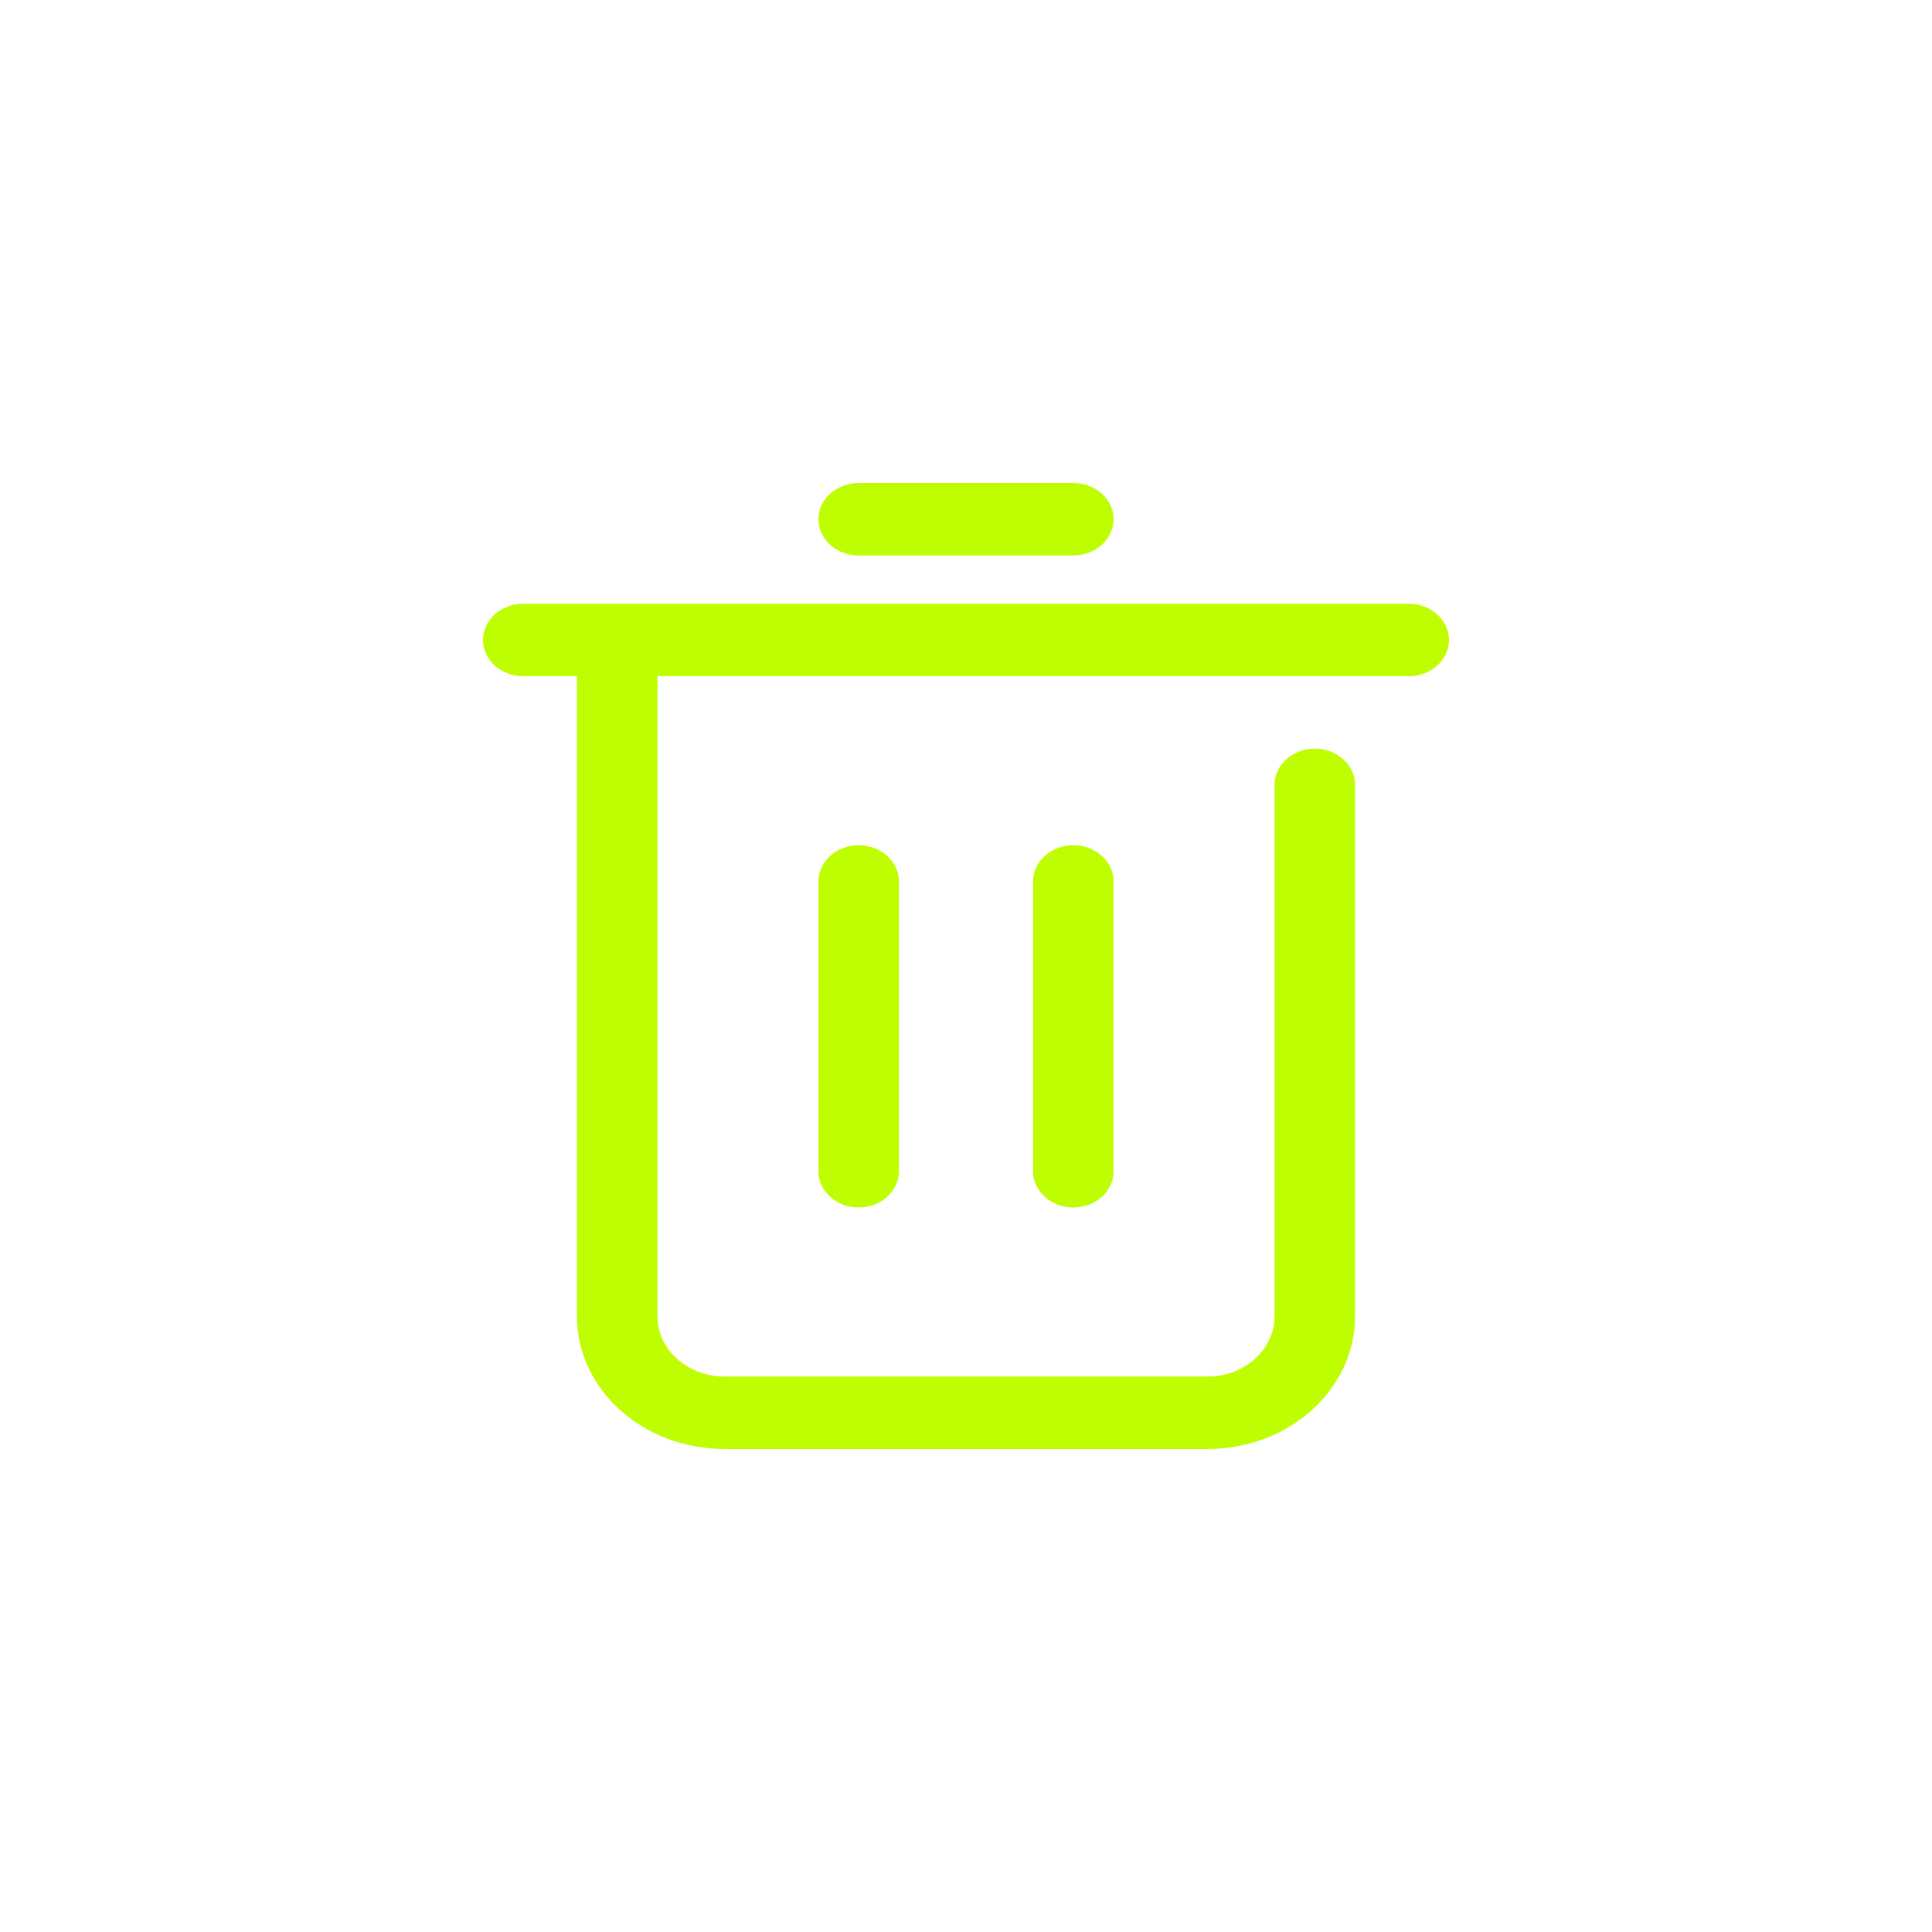
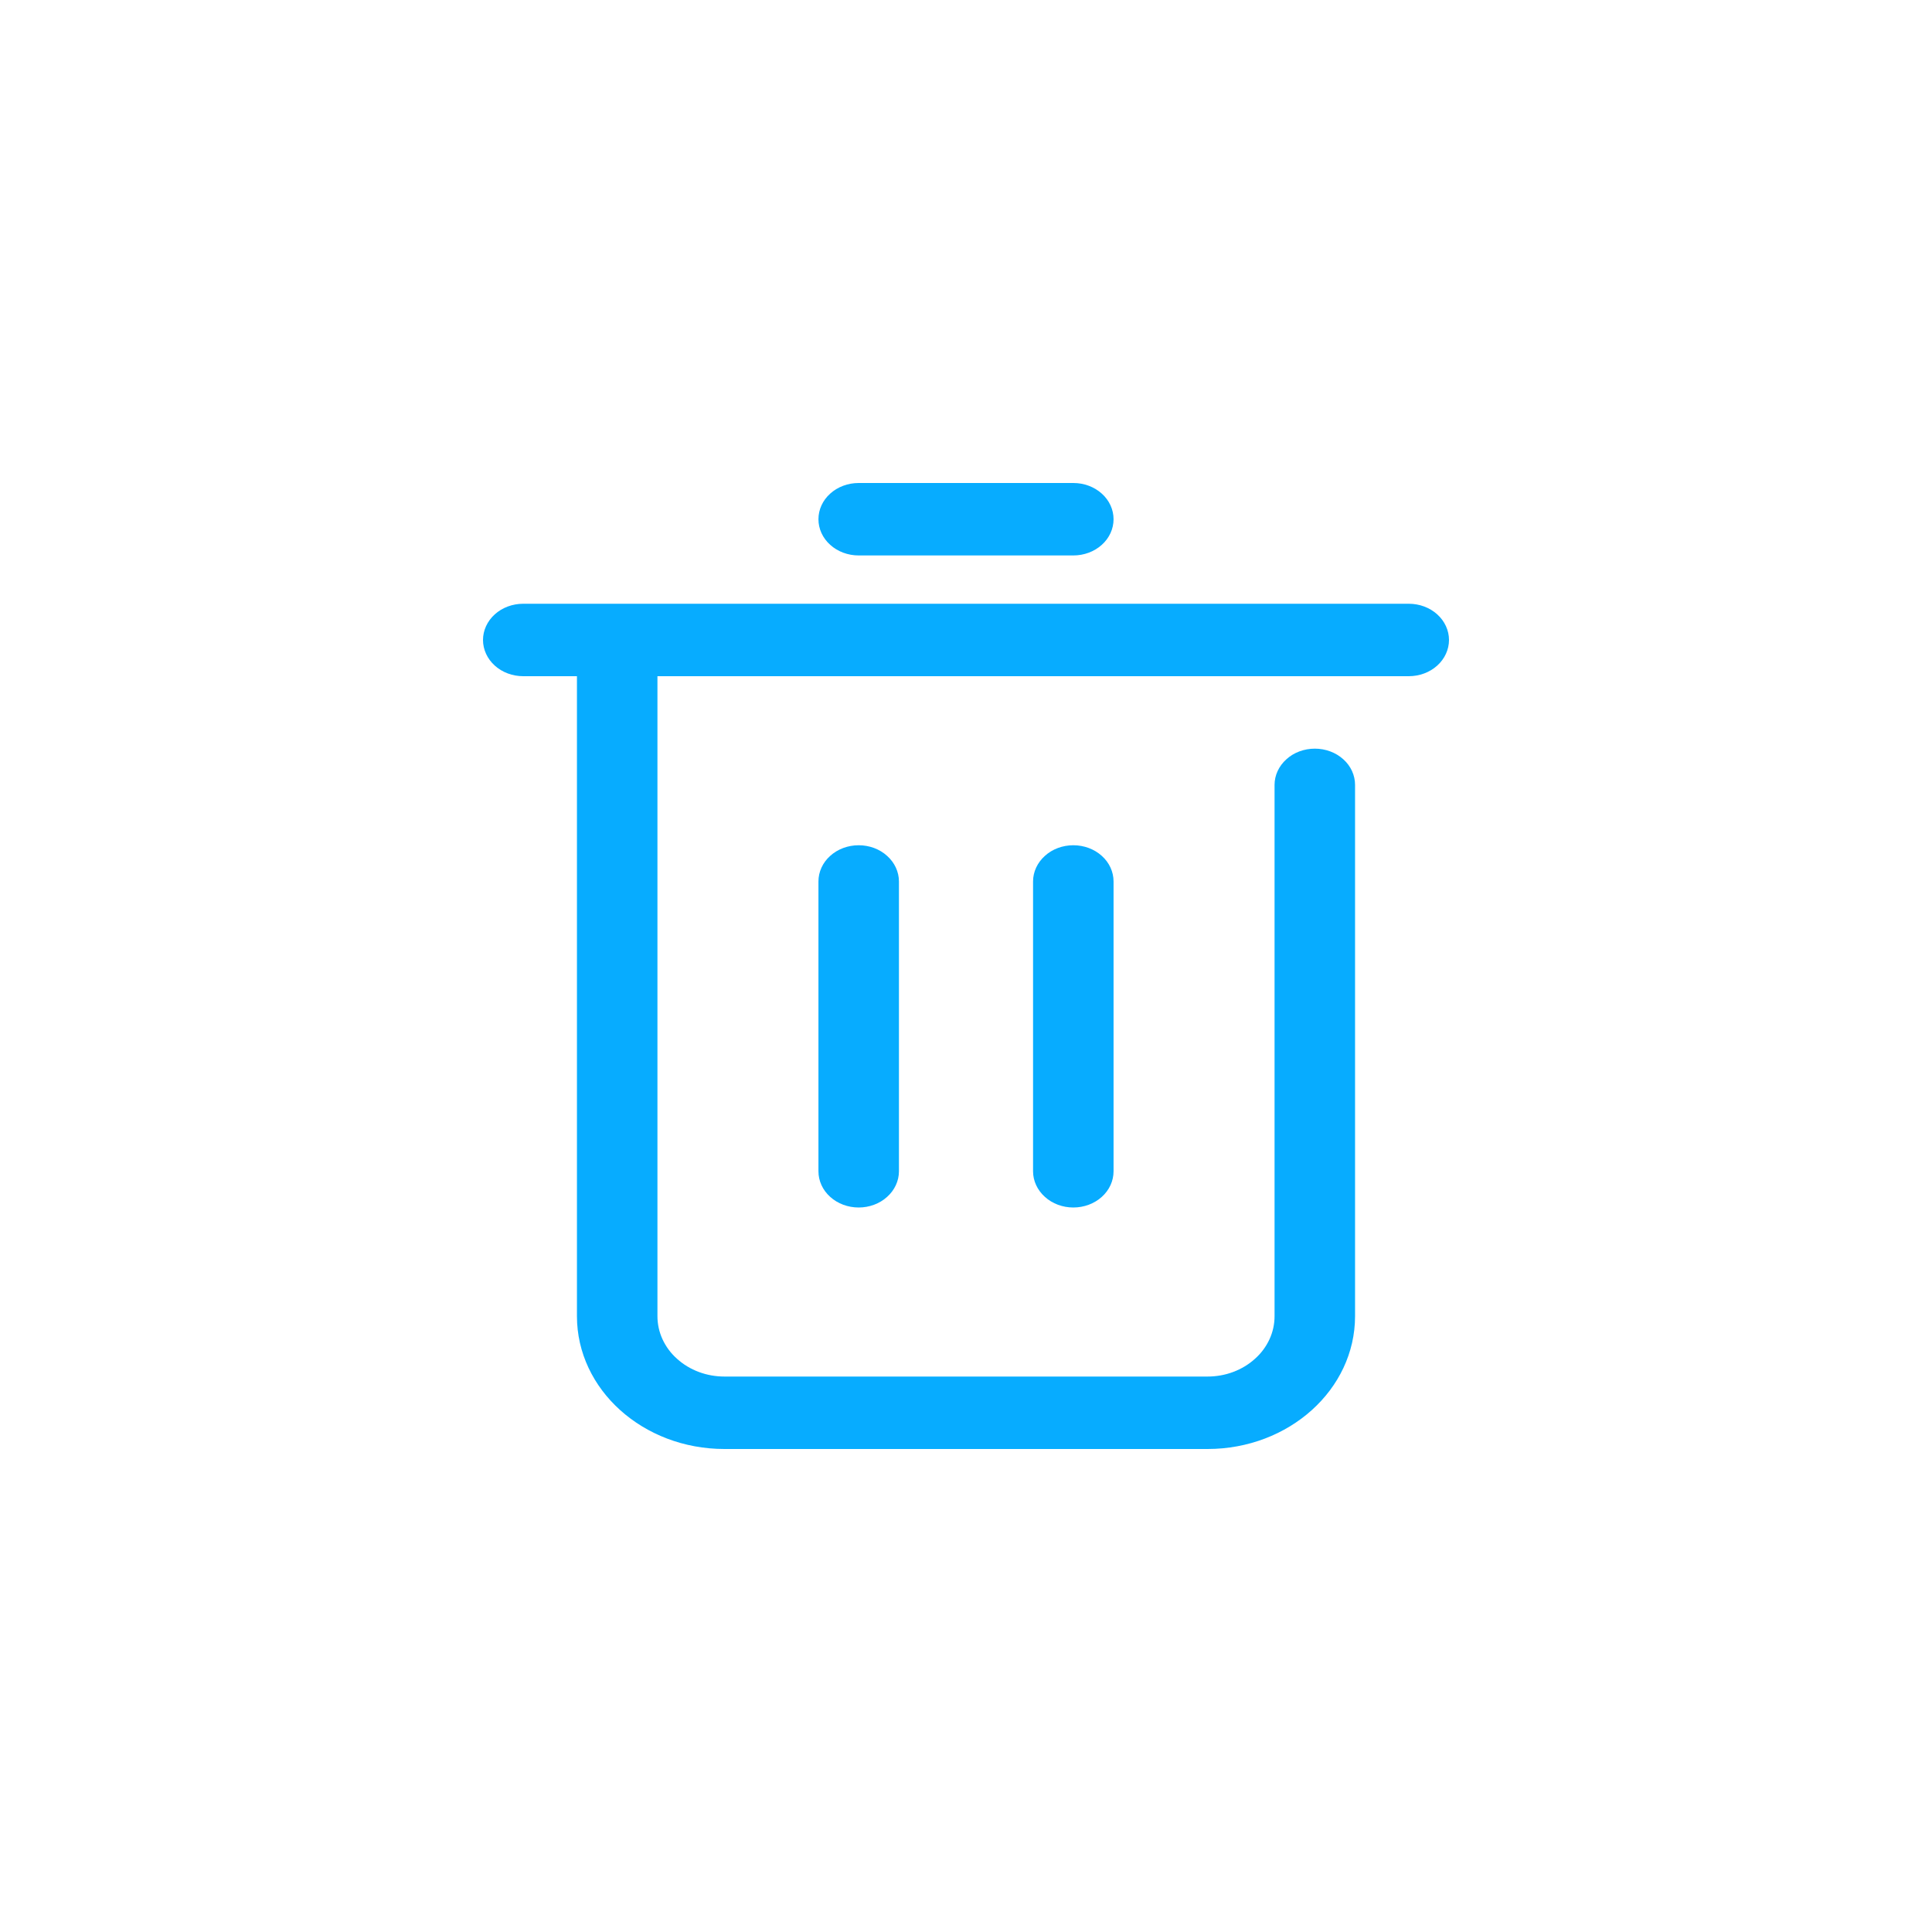
<svg xmlns="http://www.w3.org/2000/svg" width="24" height="24" viewBox="0 0 24 24" fill="none">
  <circle cx="12" cy="12" r="12" fill="#ffffff00" />
-   <path d="M7.167 8.4H6.5C6.367 8.4 6.24 8.353 6.146 8.268C6.053 8.184 6 8.069 6 7.95C6 7.831 6.053 7.716 6.146 7.632C6.24 7.547 6.367 7.5 6.5 7.5H17.5C17.633 7.5 17.76 7.547 17.854 7.632C17.947 7.716 18 7.831 18 7.95C18 8.069 17.947 8.184 17.854 8.268C17.76 8.353 17.633 8.4 17.5 8.4H8.167V16.35C8.167 16.448 8.188 16.546 8.23 16.637C8.272 16.728 8.333 16.811 8.411 16.88C8.488 16.95 8.58 17.005 8.681 17.043C8.782 17.081 8.891 17.1 9 17.1H15C15.109 17.1 15.218 17.081 15.319 17.043C15.42 17.005 15.512 16.95 15.589 16.88C15.667 16.811 15.728 16.728 15.77 16.637C15.812 16.546 15.833 16.448 15.833 16.35V9.75C15.833 9.631 15.886 9.516 15.98 9.432C16.073 9.347 16.201 9.3 16.333 9.3C16.466 9.3 16.593 9.347 16.687 9.432C16.781 9.516 16.833 9.631 16.833 9.75V16.35C16.833 17.261 16.012 18 15 18H9C7.987 18 7.167 17.261 7.167 16.35V8.4ZM10.667 6.9C10.534 6.9 10.407 6.853 10.313 6.768C10.219 6.684 10.167 6.569 10.167 6.45C10.167 6.331 10.219 6.216 10.313 6.132C10.407 6.047 10.534 6 10.667 6H13.333C13.466 6 13.593 6.047 13.687 6.132C13.781 6.216 13.833 6.331 13.833 6.45C13.833 6.569 13.781 6.684 13.687 6.768C13.593 6.853 13.466 6.9 13.333 6.9H10.667ZM10.167 10.95C10.167 10.831 10.219 10.716 10.313 10.632C10.407 10.547 10.534 10.5 10.667 10.5C10.799 10.5 10.927 10.547 11.02 10.632C11.114 10.716 11.167 10.831 11.167 10.95V14.55C11.167 14.669 11.114 14.784 11.02 14.868C10.927 14.953 10.799 15 10.667 15C10.534 15 10.407 14.953 10.313 14.868C10.219 14.784 10.167 14.669 10.167 14.55V10.95ZM12.833 10.95C12.833 10.831 12.886 10.716 12.98 10.632C13.073 10.547 13.201 10.5 13.333 10.5C13.466 10.5 13.593 10.547 13.687 10.632C13.781 10.716 13.833 10.831 13.833 10.95V14.55C13.833 14.669 13.781 14.784 13.687 14.868C13.593 14.953 13.466 15 13.333 15C13.201 15 13.073 14.953 12.98 14.868C12.886 14.784 12.833 14.669 12.833 14.55V10.95Z" fill="#BEFE00" />
+   <path d="M7.167 8.4H6.5C6.367 8.4 6.24 8.353 6.146 8.268C6.053 8.184 6 8.069 6 7.95C6 7.831 6.053 7.716 6.146 7.632C6.24 7.547 6.367 7.5 6.5 7.5H17.5C17.633 7.5 17.76 7.547 17.854 7.632C17.947 7.716 18 7.831 18 7.95C18 8.069 17.947 8.184 17.854 8.268C17.76 8.353 17.633 8.4 17.5 8.4H8.167V16.35C8.167 16.448 8.188 16.546 8.23 16.637C8.272 16.728 8.333 16.811 8.411 16.88C8.488 16.95 8.58 17.005 8.681 17.043C8.782 17.081 8.891 17.1 9 17.1H15C15.109 17.1 15.218 17.081 15.319 17.043C15.42 17.005 15.512 16.95 15.589 16.88C15.667 16.811 15.728 16.728 15.77 16.637C15.812 16.546 15.833 16.448 15.833 16.35V9.75C15.833 9.631 15.886 9.516 15.98 9.432C16.073 9.347 16.201 9.3 16.333 9.3C16.466 9.3 16.593 9.347 16.687 9.432C16.781 9.516 16.833 9.631 16.833 9.75V16.35C16.833 17.261 16.012 18 15 18H9C7.987 18 7.167 17.261 7.167 16.35V8.4ZM10.667 6.9C10.534 6.9 10.407 6.853 10.313 6.768C10.219 6.684 10.167 6.569 10.167 6.45C10.167 6.331 10.219 6.216 10.313 6.132C10.407 6.047 10.534 6 10.667 6H13.333C13.466 6 13.593 6.047 13.687 6.132C13.781 6.216 13.833 6.331 13.833 6.45C13.833 6.569 13.781 6.684 13.687 6.768C13.593 6.853 13.466 6.9 13.333 6.9H10.667ZM10.167 10.95C10.167 10.831 10.219 10.716 10.313 10.632C10.407 10.547 10.534 10.5 10.667 10.5C10.799 10.5 10.927 10.547 11.02 10.632C11.114 10.716 11.167 10.831 11.167 10.95V14.55C11.167 14.669 11.114 14.784 11.02 14.868C10.927 14.953 10.799 15 10.667 15C10.534 15 10.407 14.953 10.313 14.868C10.219 14.784 10.167 14.669 10.167 14.55V10.95ZM12.833 10.95C12.833 10.831 12.886 10.716 12.98 10.632C13.073 10.547 13.201 10.5 13.333 10.5C13.466 10.5 13.593 10.547 13.687 10.632C13.781 10.716 13.833 10.831 13.833 10.95V14.55C13.833 14.669 13.781 14.784 13.687 14.868C13.593 14.953 13.466 15 13.333 15C13.201 15 13.073 14.953 12.98 14.868C12.886 14.784 12.833 14.669 12.833 14.55V10.95Z" fill="#07acff" />
</svg>
